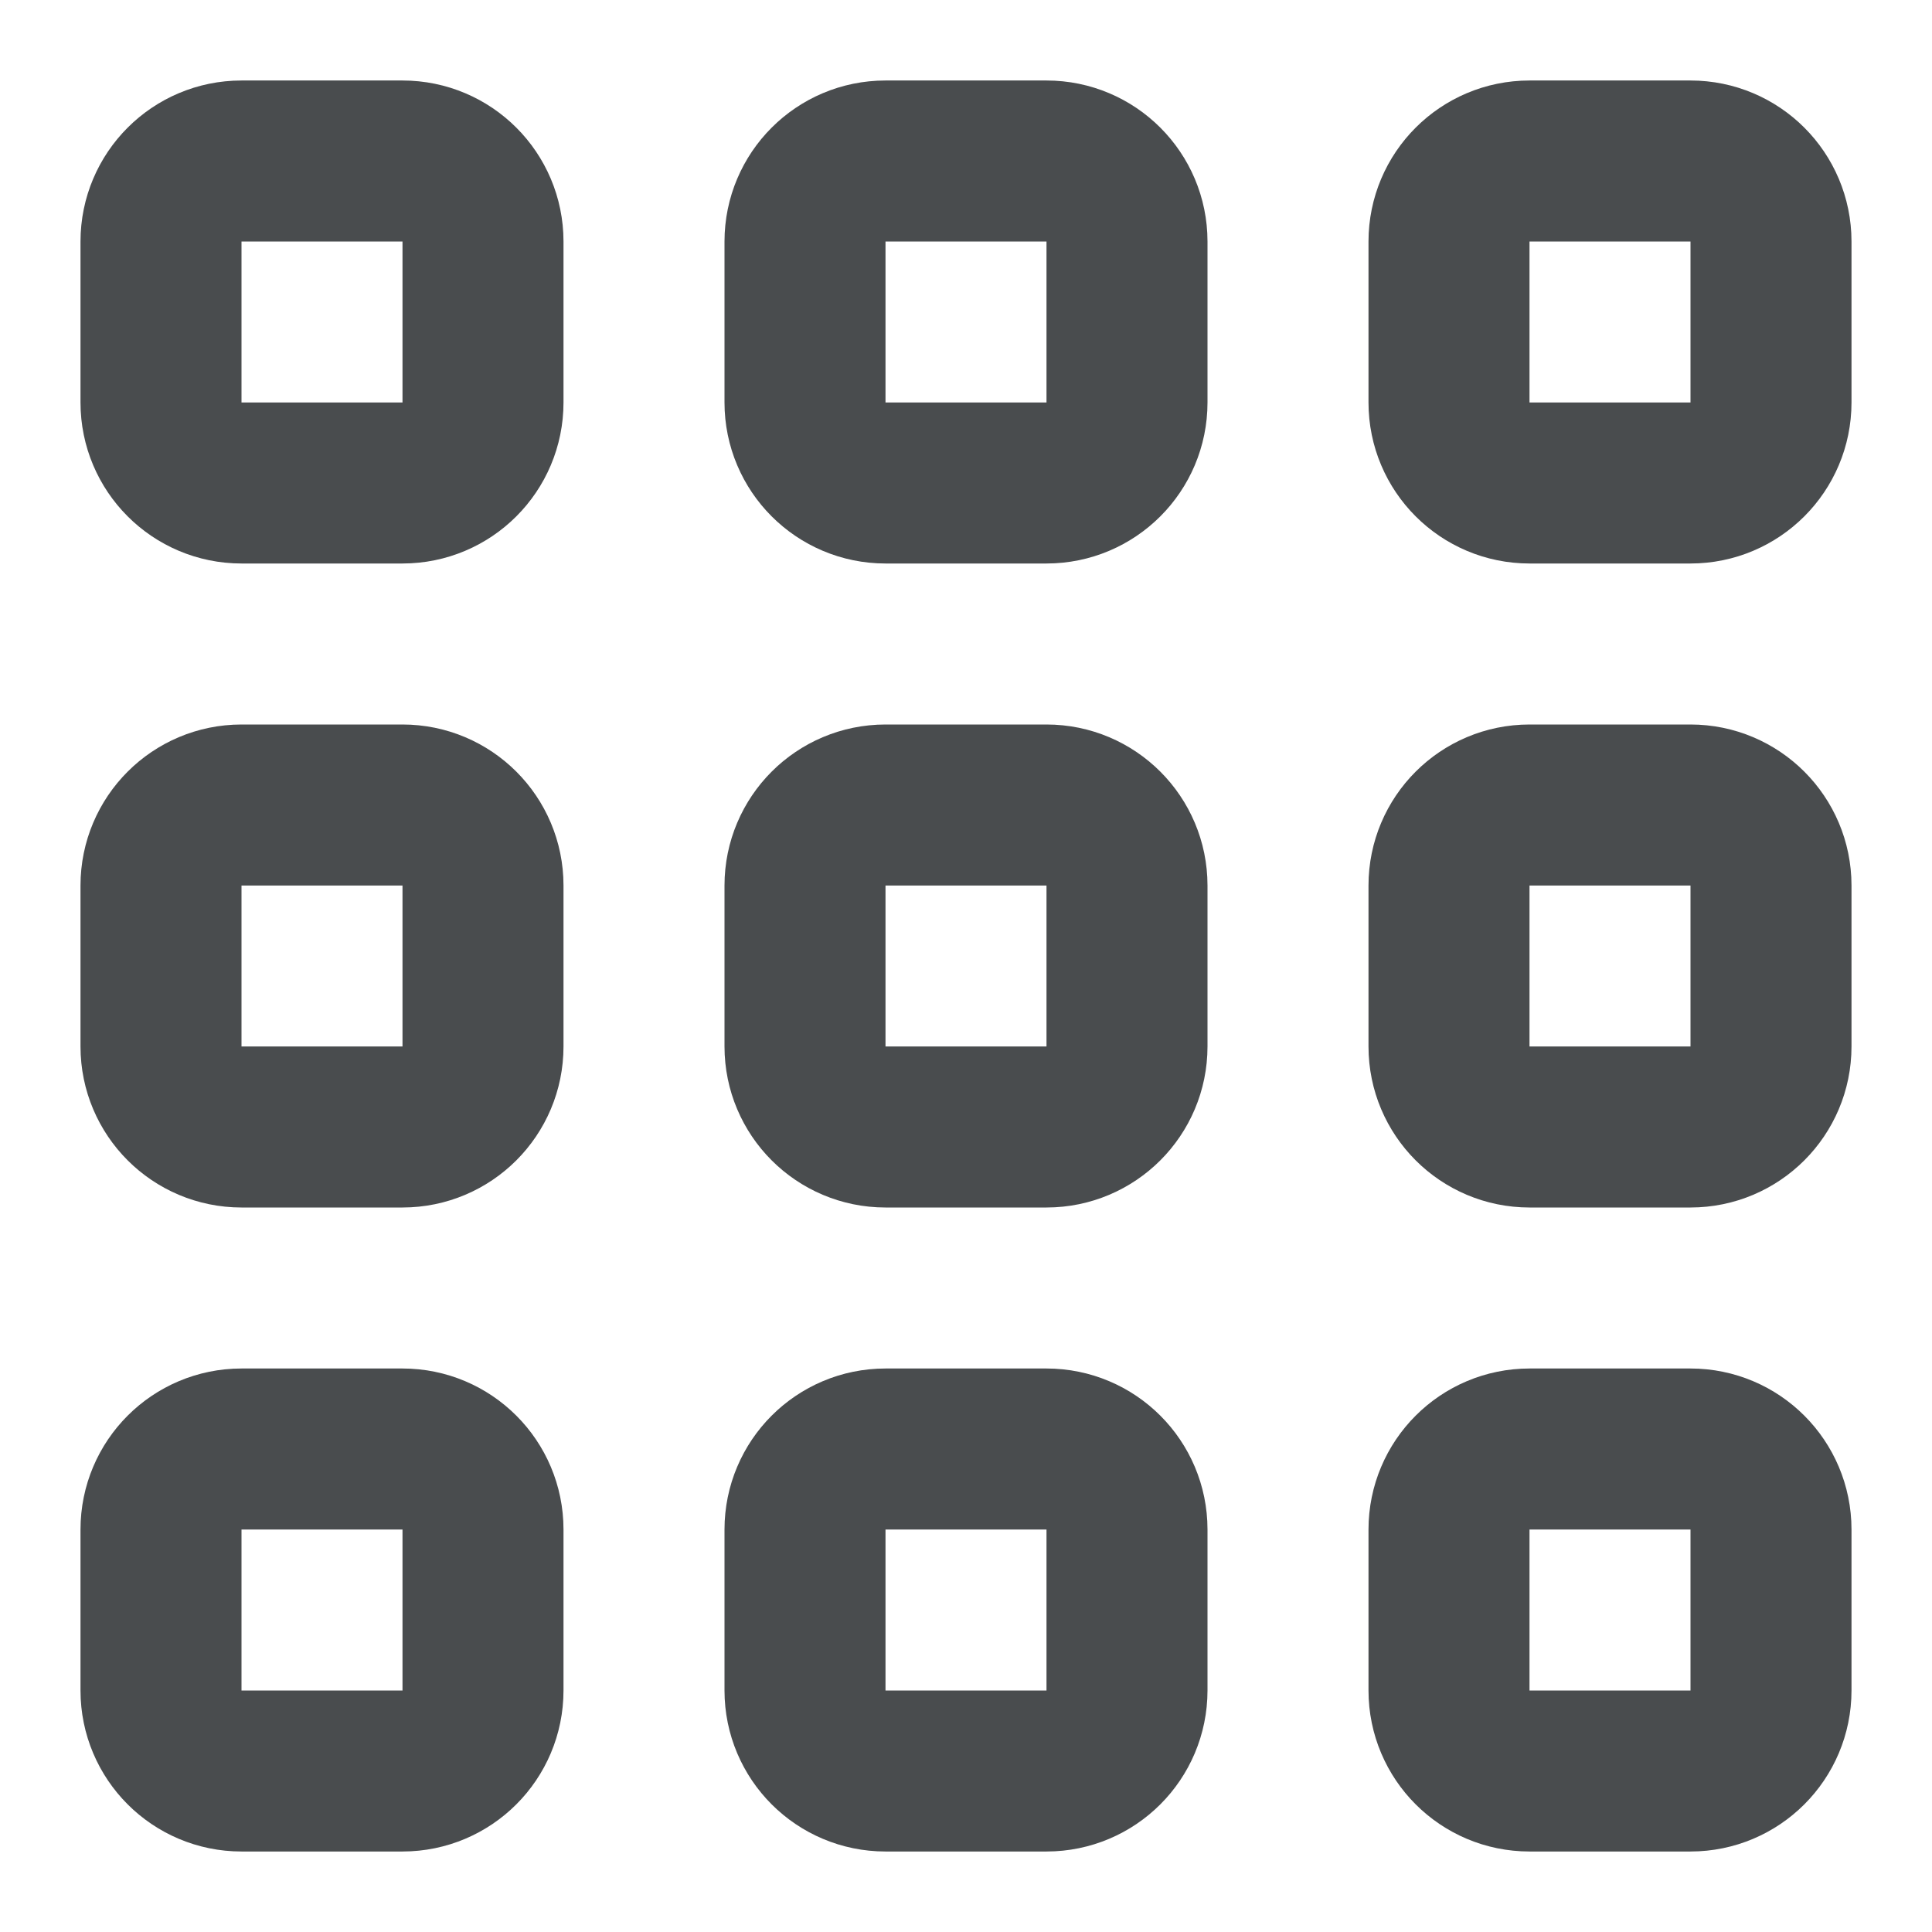
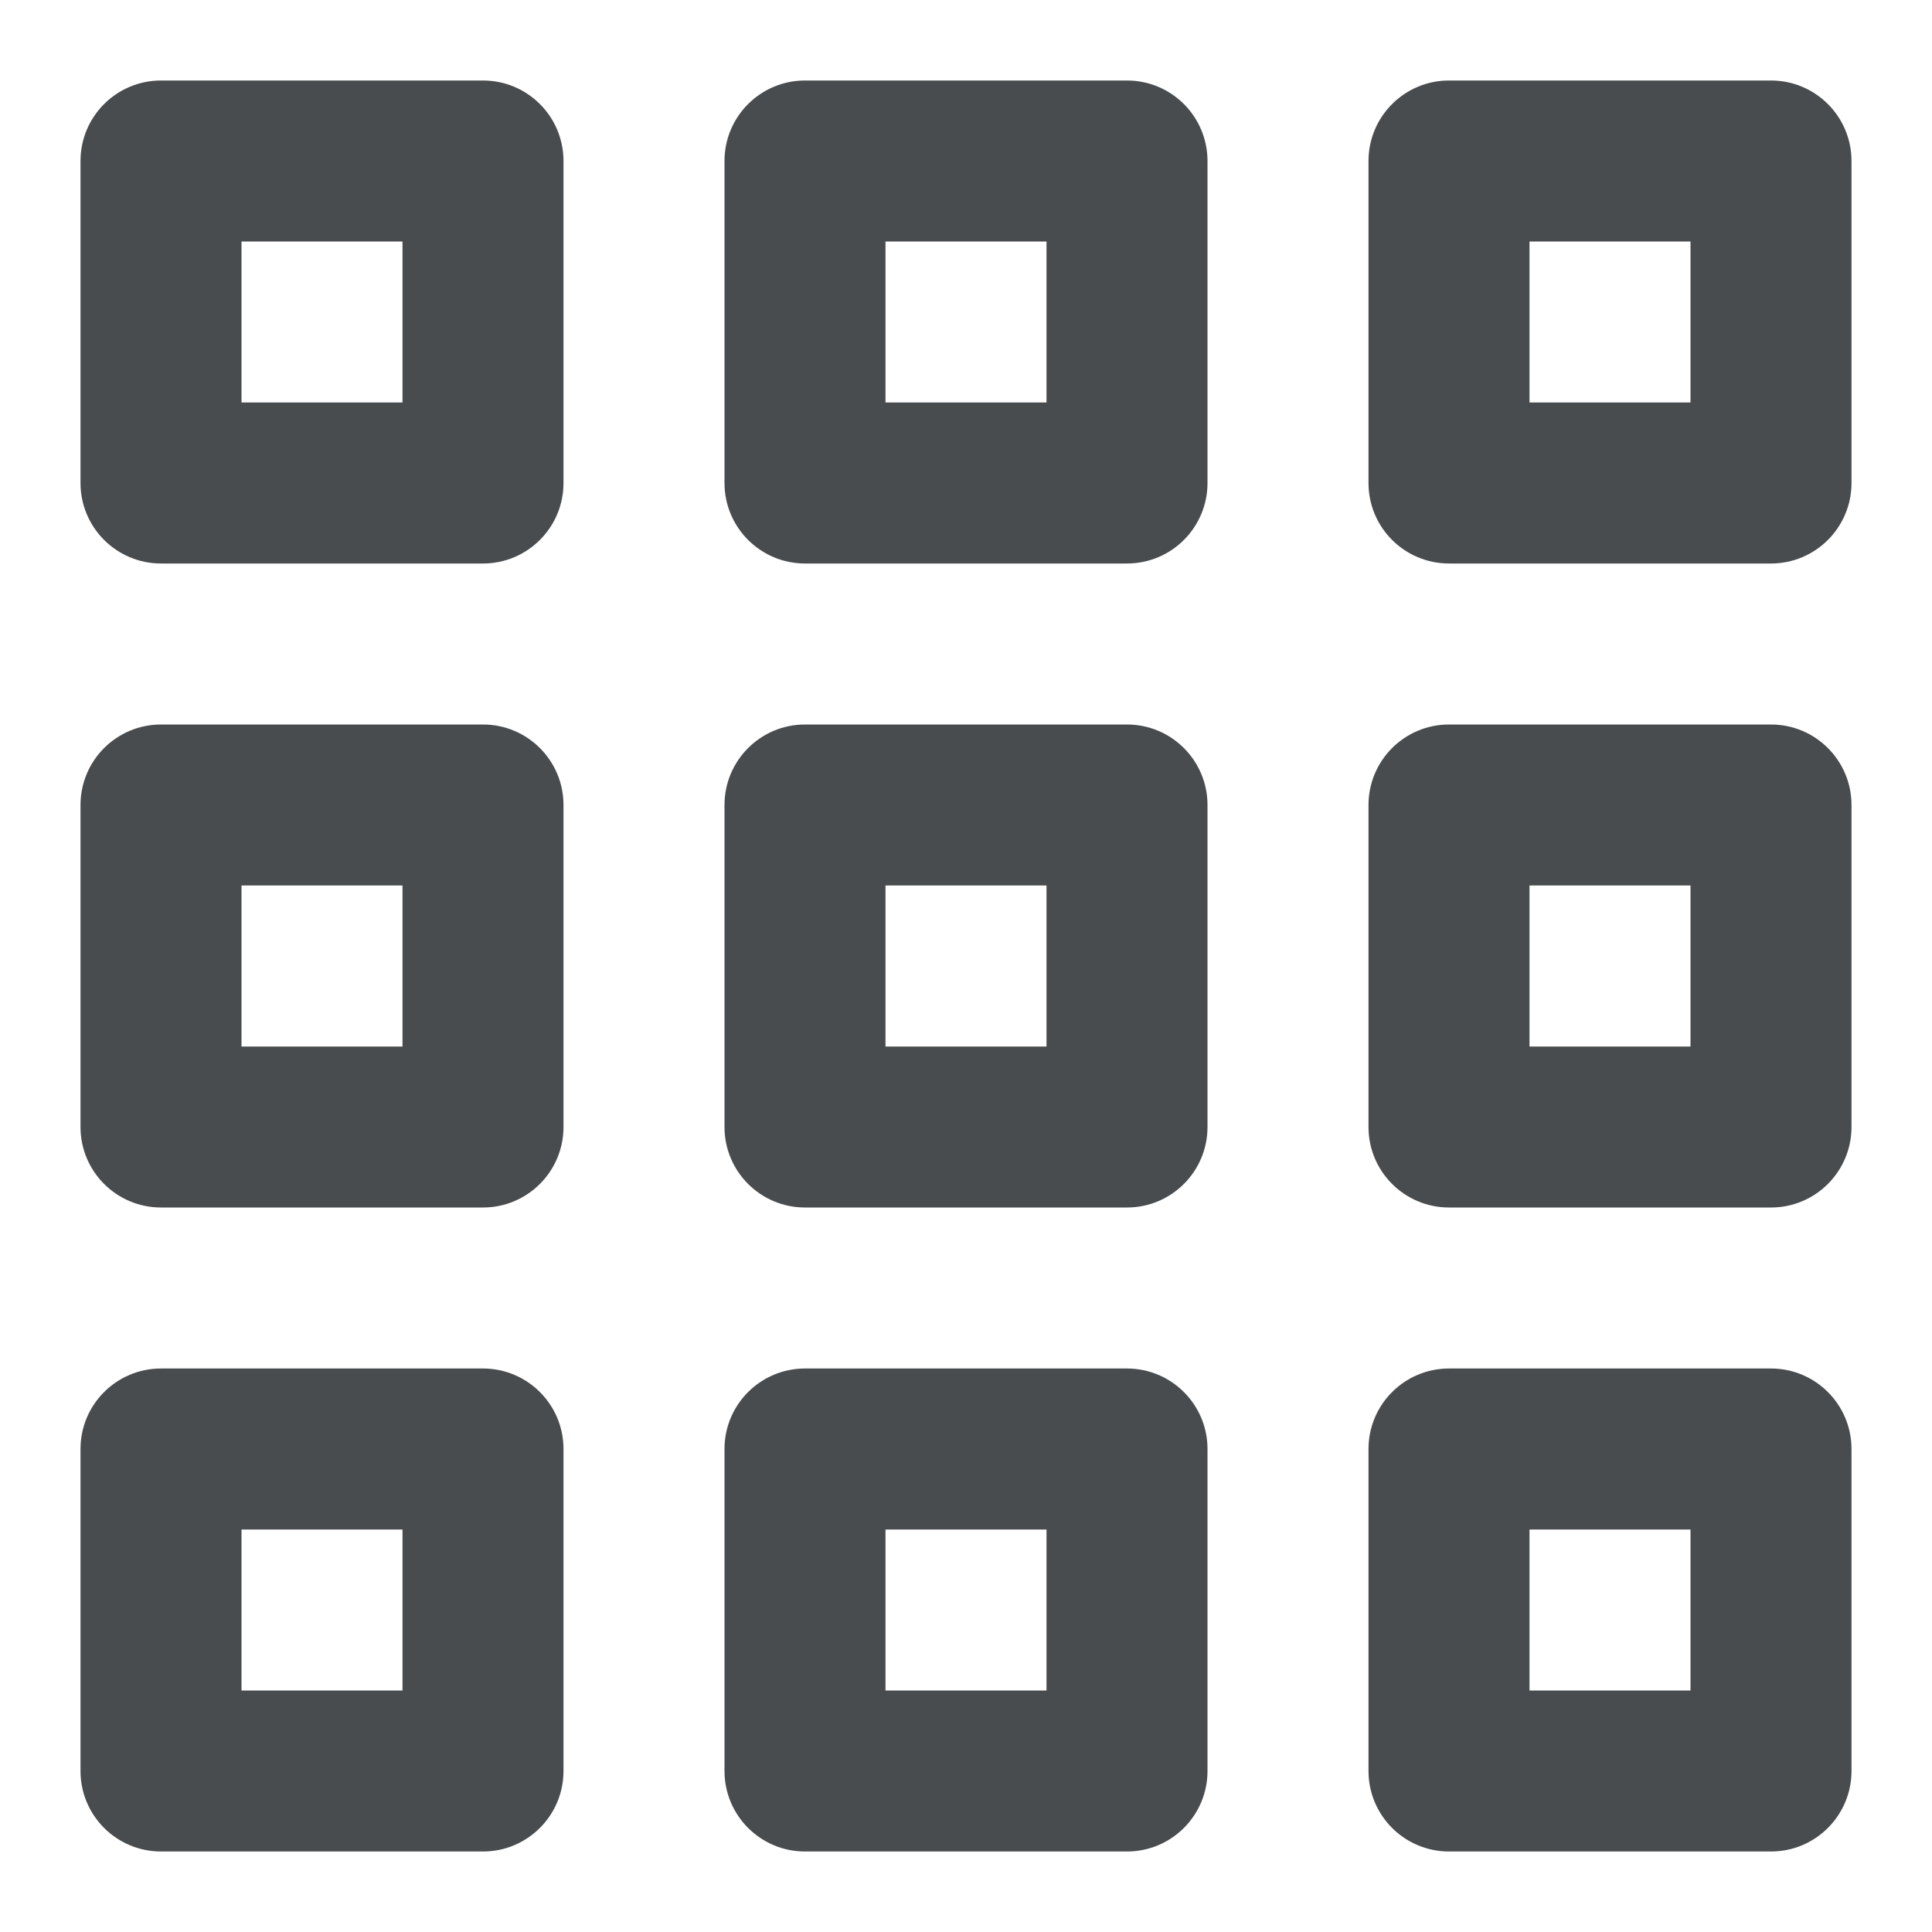
<svg xmlns="http://www.w3.org/2000/svg" width="24" height="24" viewBox="0 0 24 24">
-   <g fill="none" fill-rule="evenodd" stroke="#494C4E" stroke-width="2">
-     <rect x="2" y="2" width="4" height="4" rx="1" />
-     <rect x="2" y="10" width="4" height="4" rx="1" />
-     <rect x="2" y="18" width="4" height="4" rx="1" />
-     <rect x="10" y="2" width="4" height="4" rx="1" />
-     <rect x="10" y="10" width="4" height="4" rx="1" />
-     <rect x="10" y="18" width="4" height="4" rx="1" />
-     <rect x="18" y="2" width="4" height="4" rx="1" />
-     <rect x="18" y="10" width="4" height="4" rx="1" />
-     <rect x="18" y="18" width="4" height="4" rx="1" />
-   </g>
+   <path fill="#494C4E" d="M22 17a1 1 0 011 1v4a1 1 0 01-1 1h-4a1 1 0 01-1-1v-4a1 1 0 011-1h4zm-1 2h-2v2h2v-2zm-7-2a1 1 0 011 1v4a1 1 0 01-1 1h-4a1 1 0 01-1-1v-4a1 1 0 011-1h4zm-1 2h-2v2h2v-2zm-7-2a1 1 0 011 1v4a1 1 0 01-1 1H2a1 1 0 01-1-1v-4a1 1 0 011-1h4zm-1 2H3v2h2v-2zM22 9a1 1 0 011 1v4a1 1 0 01-1 1h-4a1 1 0 01-1-1v-4a1 1 0 011-1h4zm-1 2h-2v2h2v-2zm-7-2a1 1 0 011 1v4a1 1 0 01-1 1h-4a1 1 0 01-1-1v-4a1 1 0 011-1h4zm-1 2h-2v2h2v-2zM6 9a1 1 0 011 1v4a1 1 0 01-1 1H2a1 1 0 01-1-1v-4a1 1 0 011-1h4zm-1 2H3v2h2v-2zM22 1a1 1 0 011 1v4a1 1 0 01-1 1h-4a1 1 0 01-1-1V2a1 1 0 011-1h4zm-1 2h-2v2h2V3zm-7-2a1 1 0 011 1v4a1 1 0 01-1 1h-4a1 1 0 01-1-1V2a1 1 0 011-1h4zm-1 2h-2v2h2V3zM6 1a1 1 0 011 1v4a1 1 0 01-1 1H2a1 1 0 01-1-1V2a1 1 0 011-1h4zM5 3H3v2h2V3z" />
</svg>
